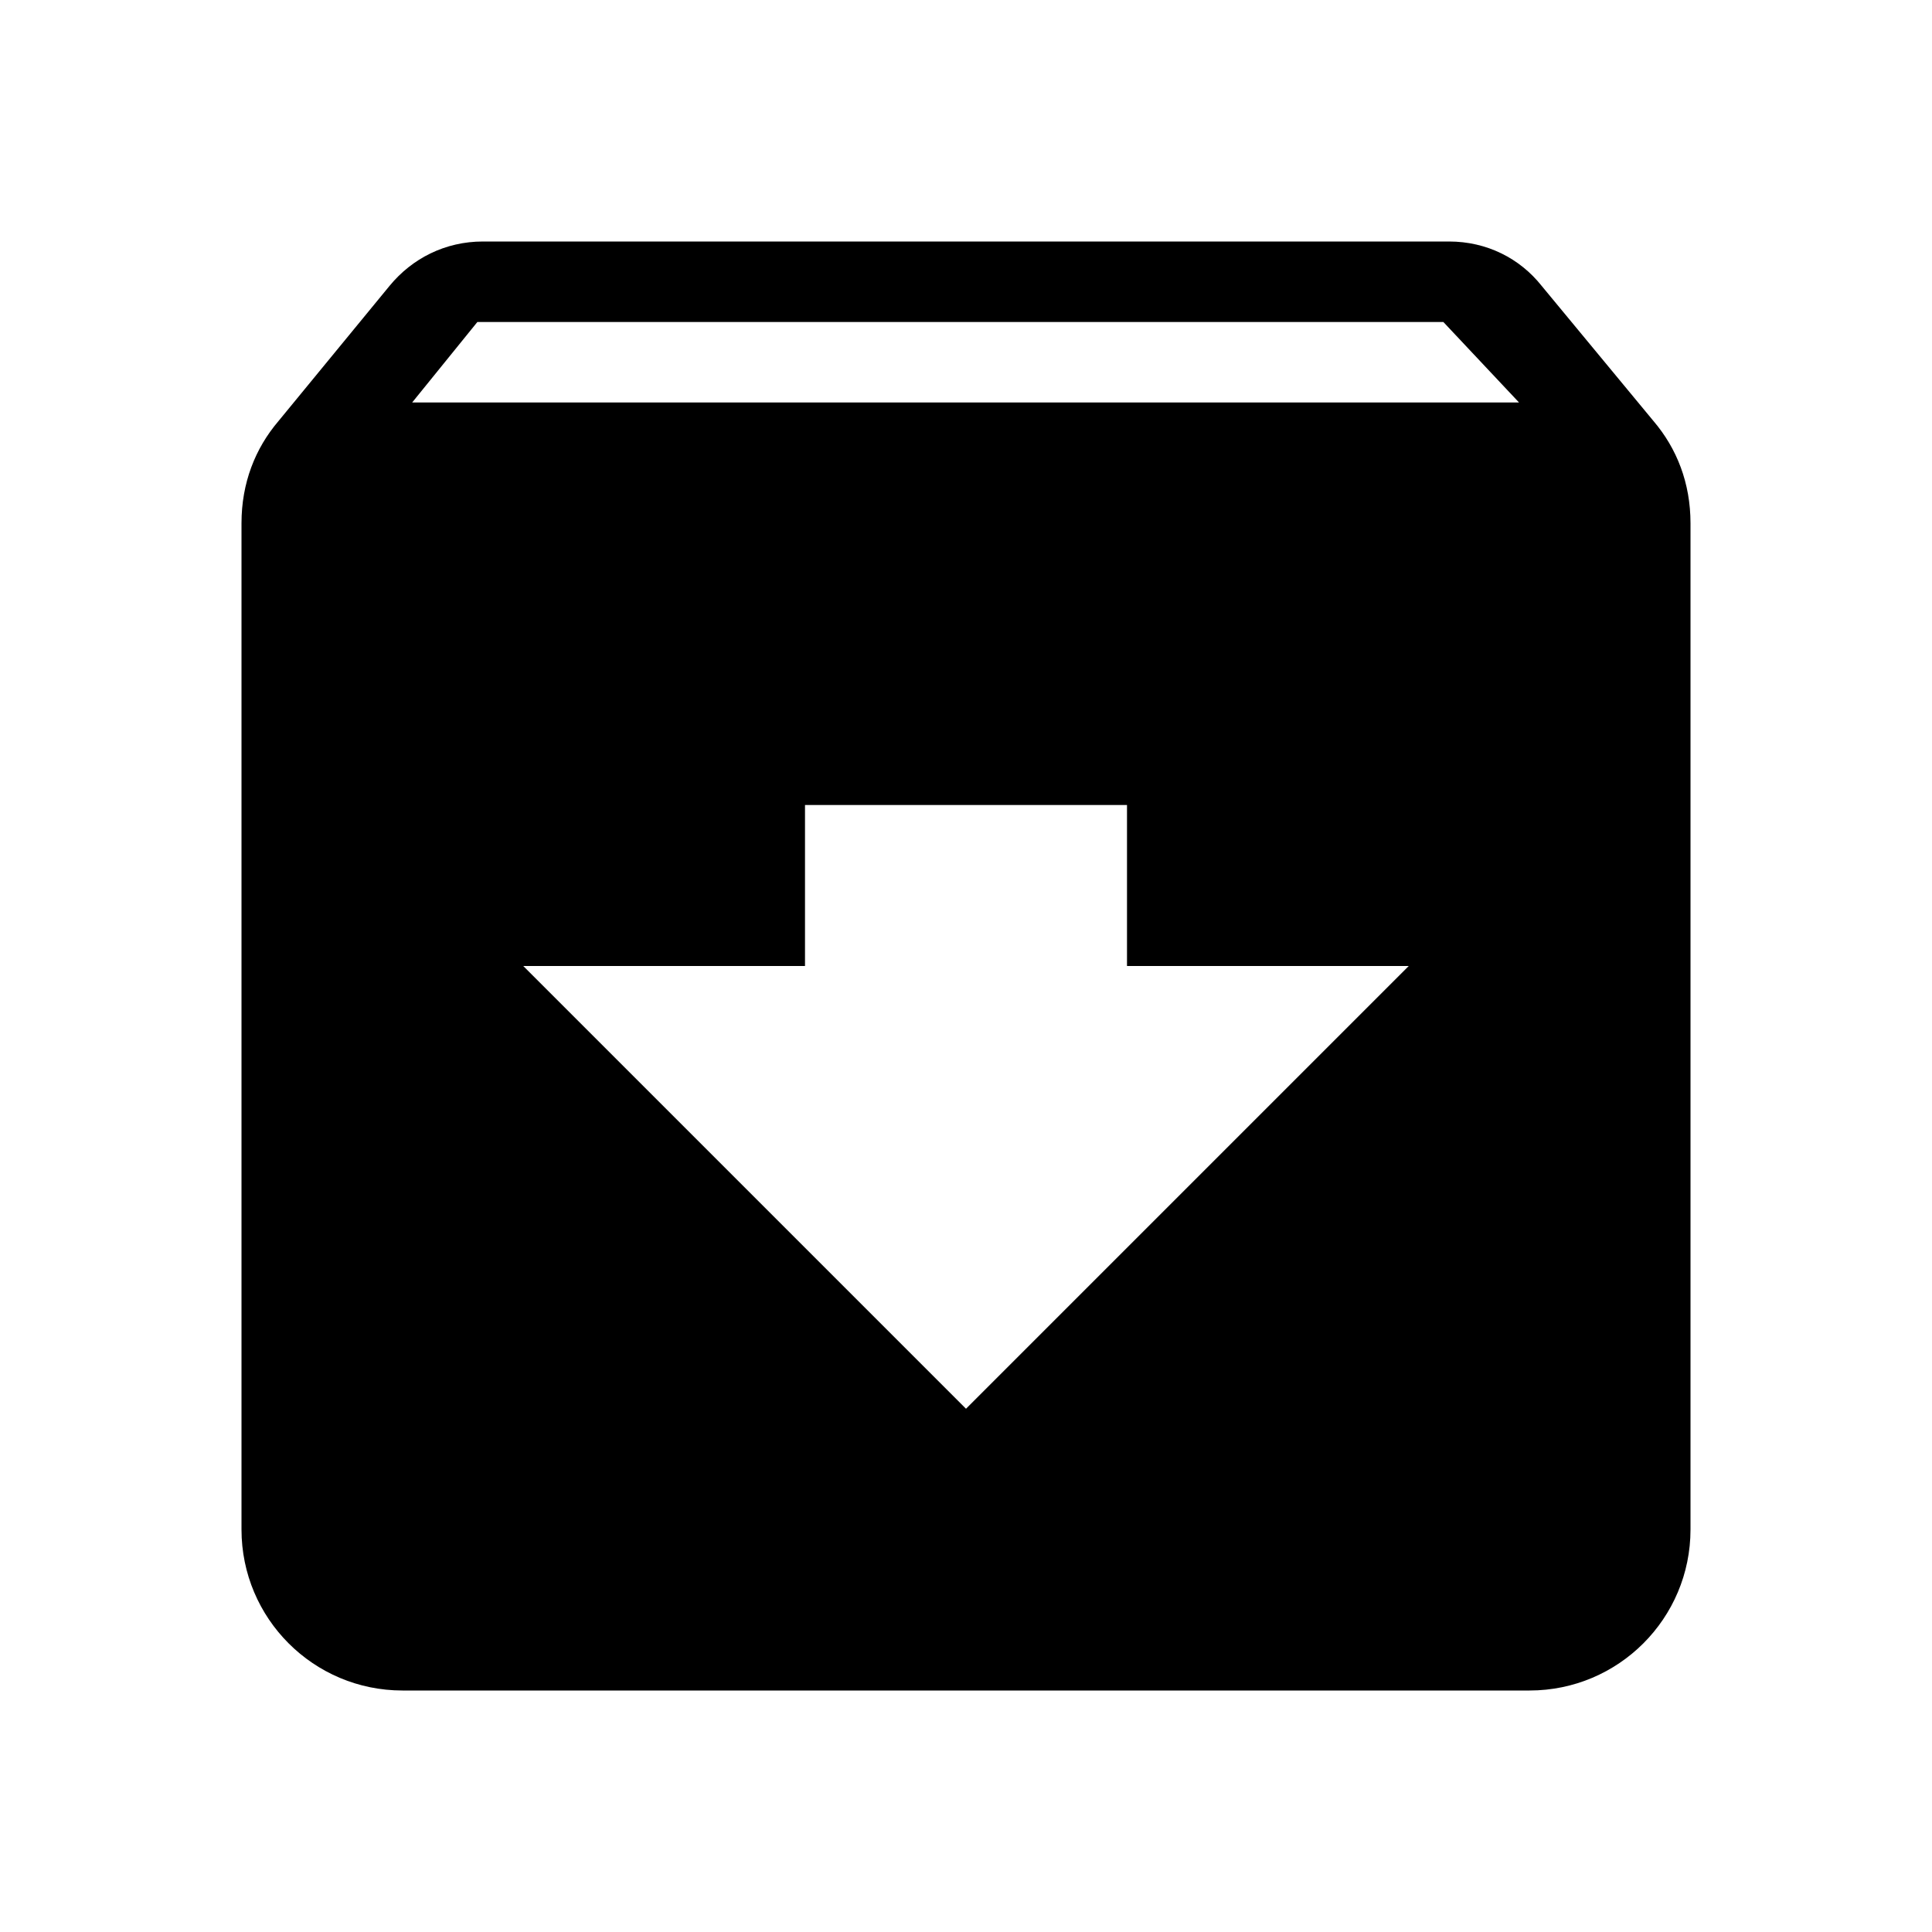
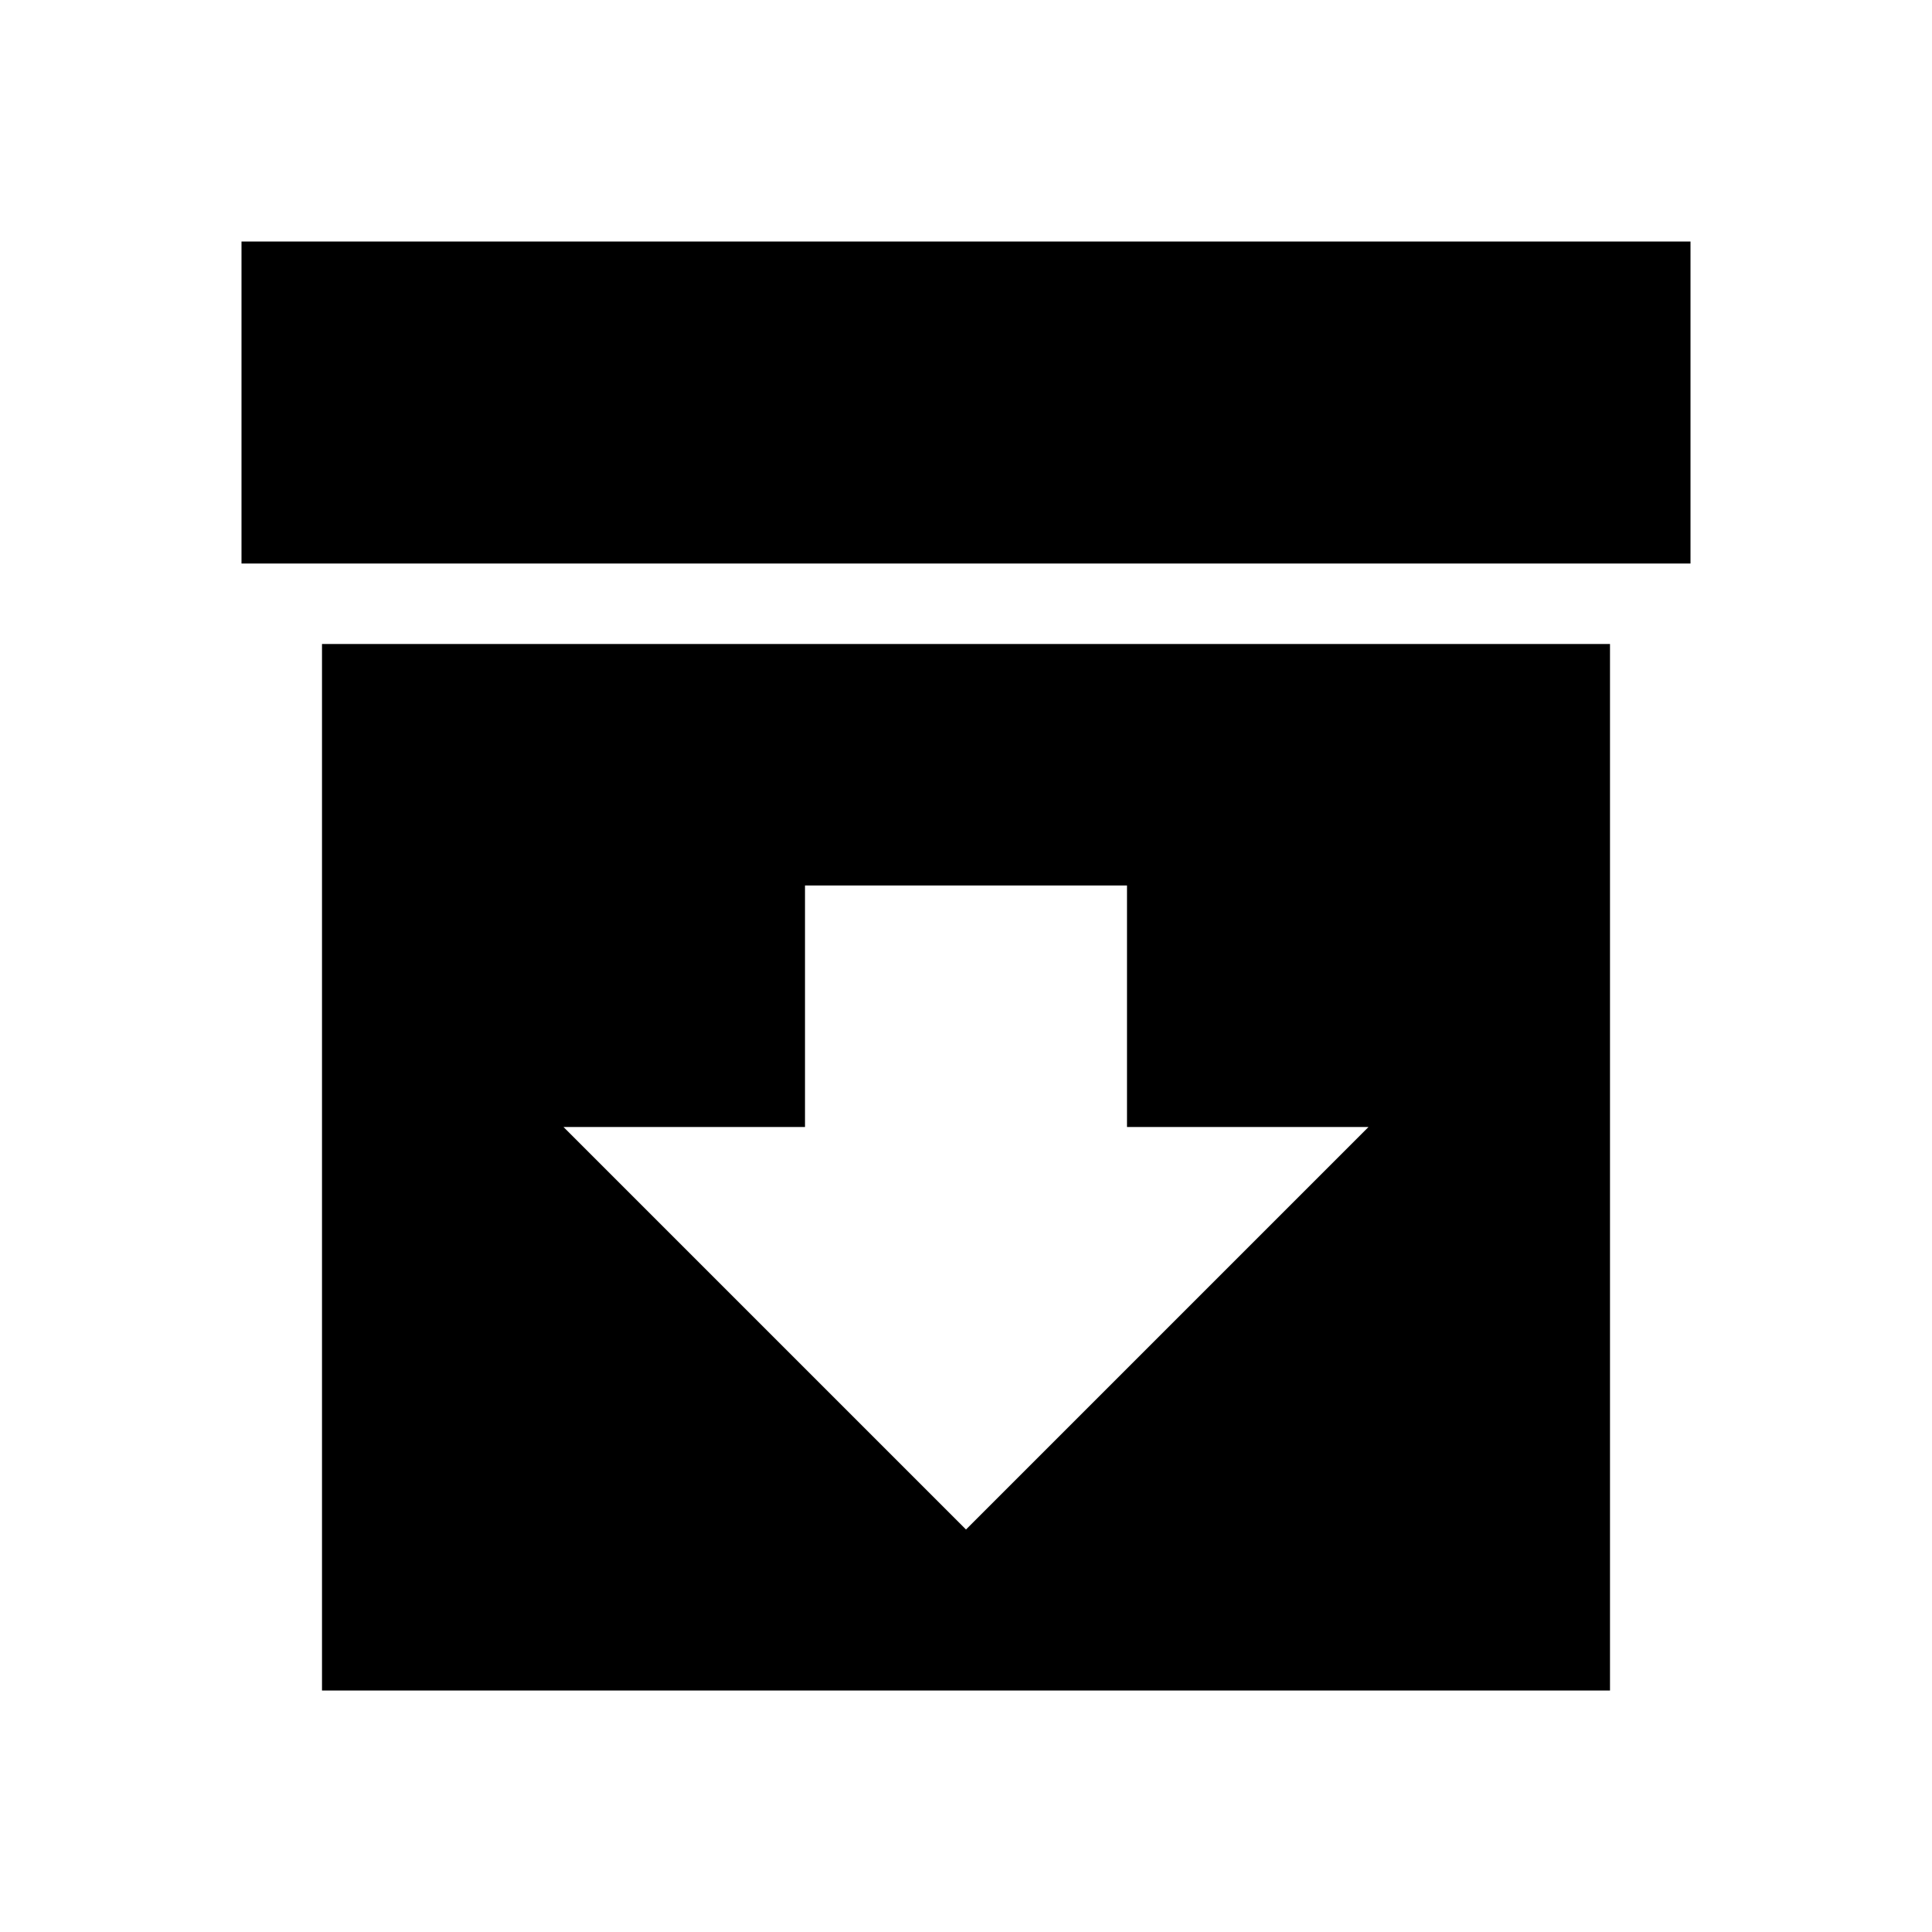
<svg xmlns="http://www.w3.org/2000/svg" width="24px" height="24px" viewBox="0 0 24 24" version="1.1">
  <g id="icon/material/archive-put" stroke="none" stroke-width="1" fill="none" fill-rule="evenodd">
    <rect id="ViewBox" fill-rule="nonzero" x="0" y="0" width="24" height="24" />
-     <path d="M5.12,5 L5.93,4 L17.93,4 L18.87,5 M12,17.5 L6.5,12 L10,12 L10,10 L14,10 L14,12 L17.5,12 L12,17.5 M20.54,5.23 L19.15,3.55 C18.88,3.21 18.47,3 18,3 L6,3 C5.53,3 5.12,3.21 4.84,3.55 L3.46,5.23 C3.17,5.57 3,6 3,6.5 L3,19 C3,20.105 3.895,21 5,21 L19,21 C20.105,21 21,20.105 21,19 L21,6.5 C21,6 20.83,5.57 20.54,5.23 Z" id="mdi:package-down" fill="#000000" fill-rule="nonzero" />
+     <path d="M3,3 L21,3 L21,7 L3,7 L3,3 M4,21 L4,8 L20,8 L20,21 L4,21 M14,14 L14,11 L10,11 L10,14 L7,14 L12,19 L17,14 L14,14 Z" id="mdi:archive-arrow-down" fill="#000000" fill-rule="nonzero" />
  </g>
</svg>
